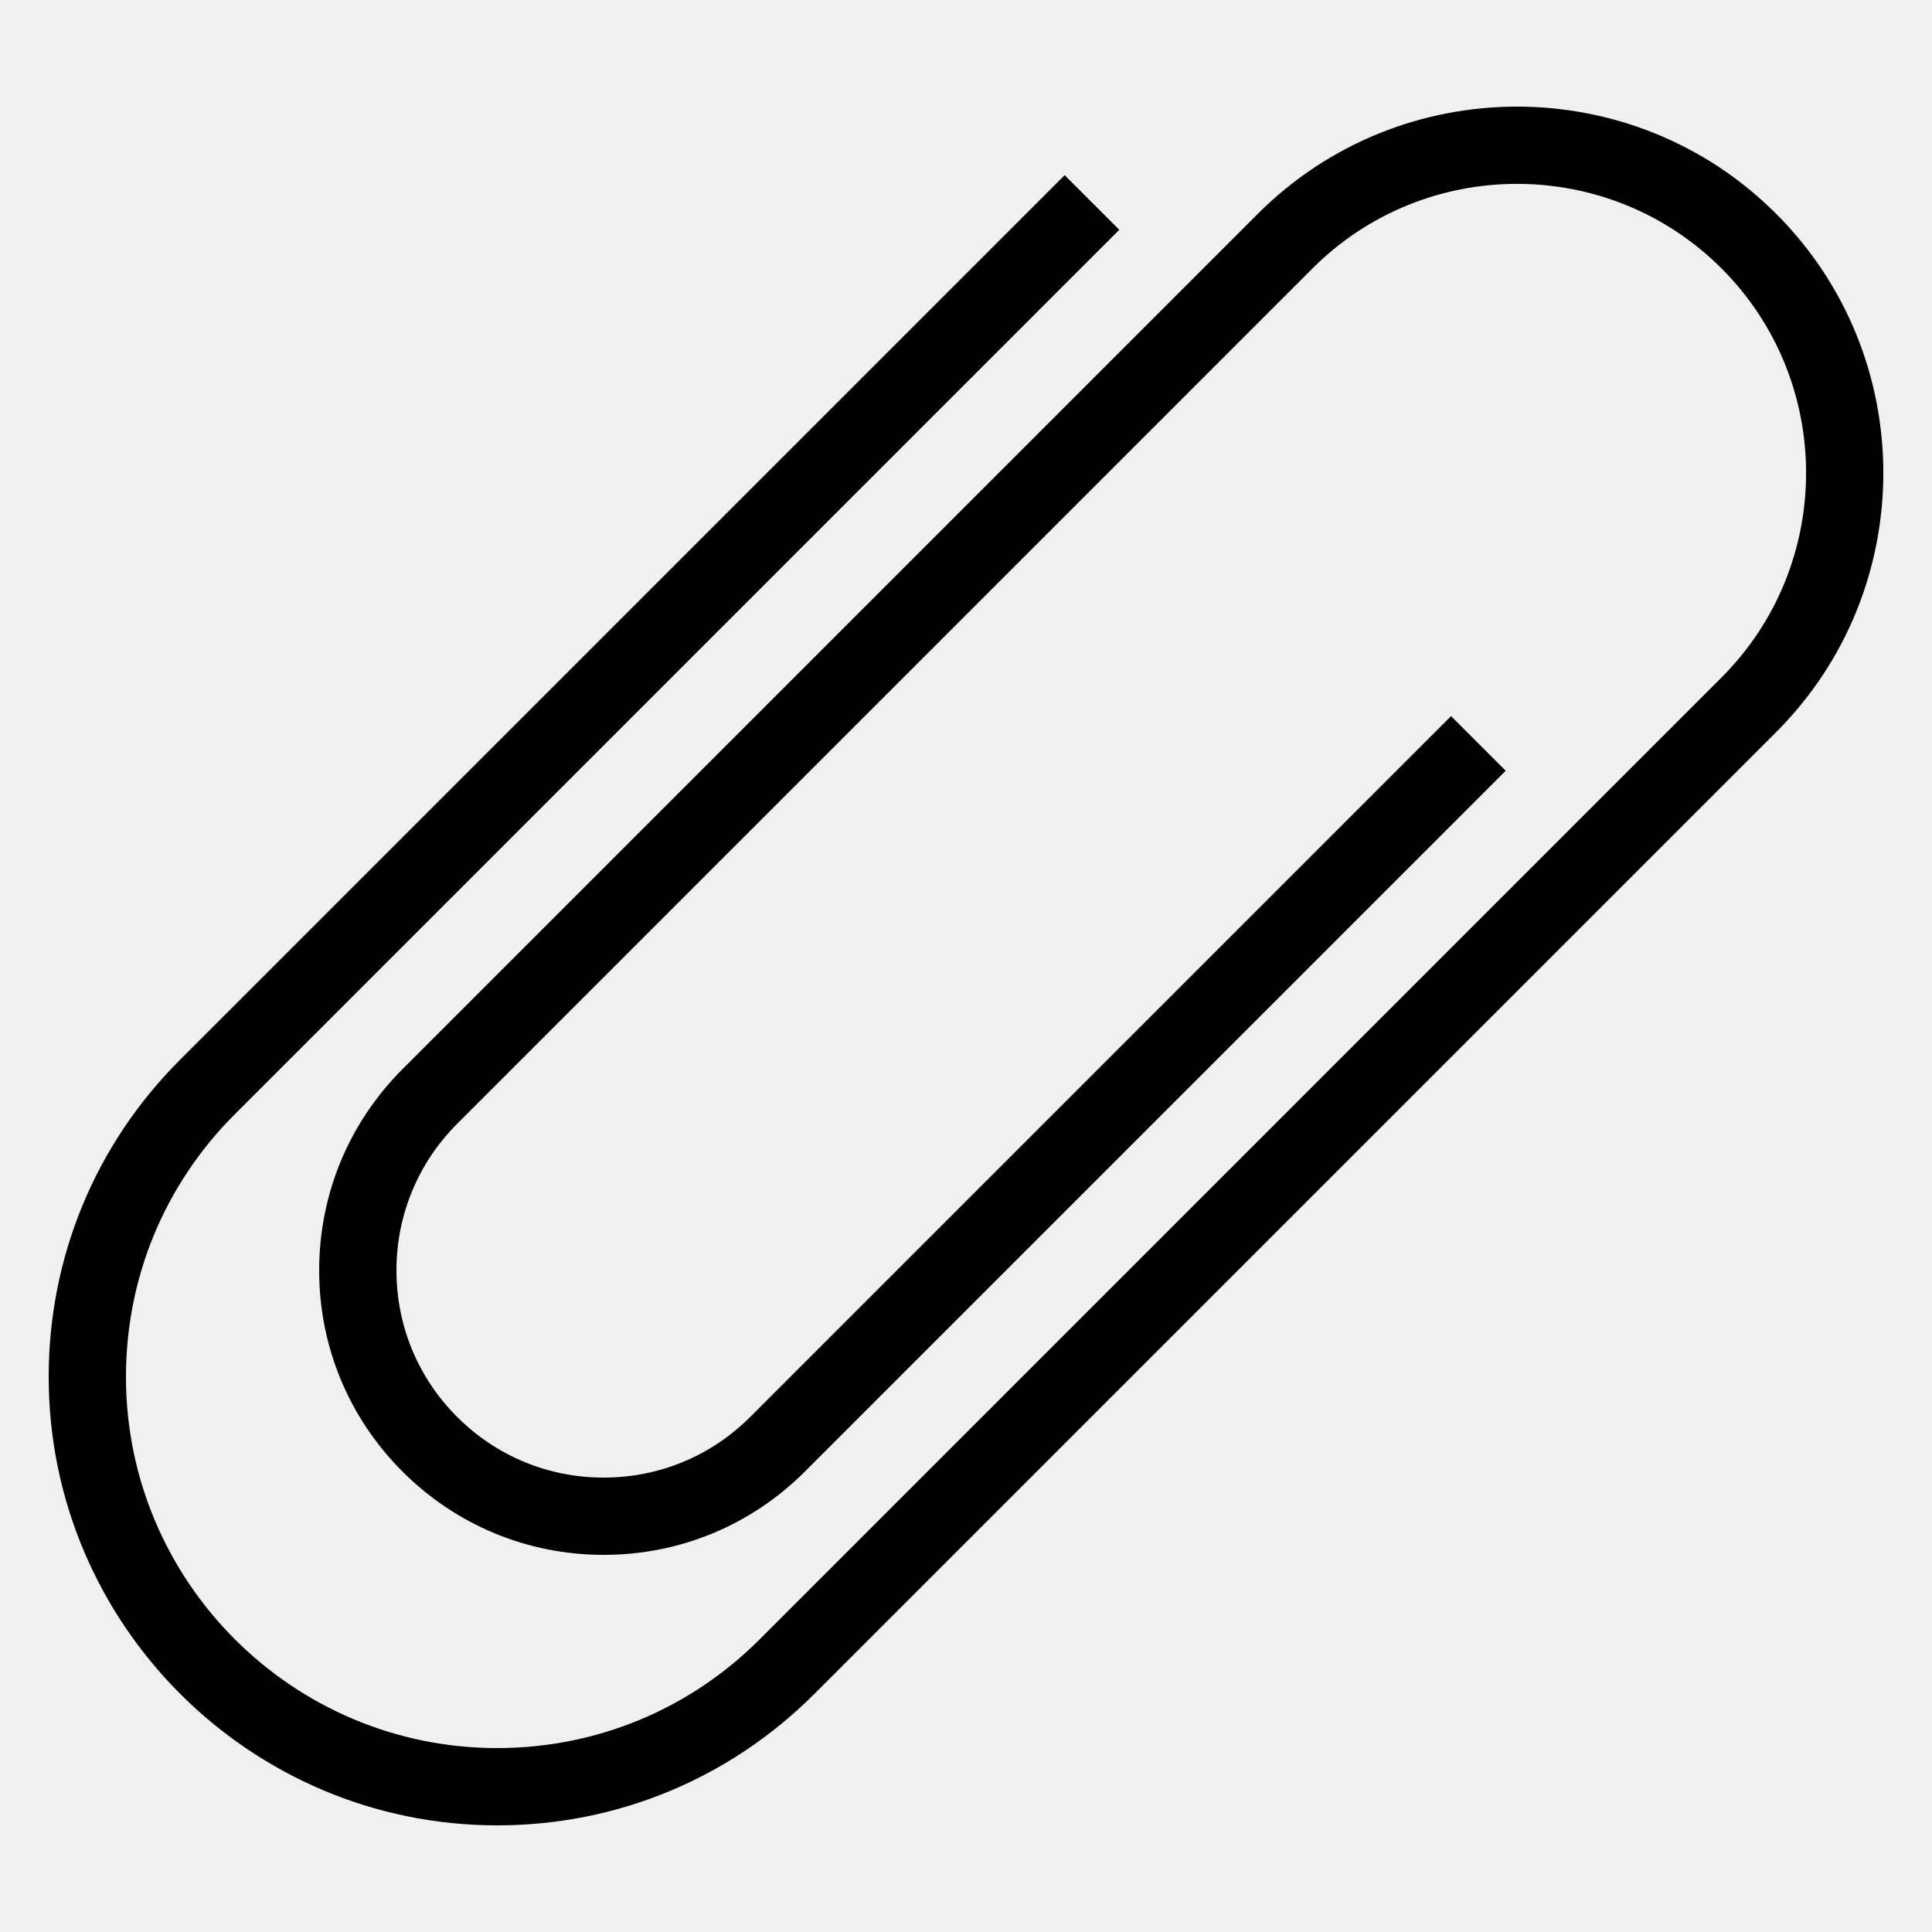
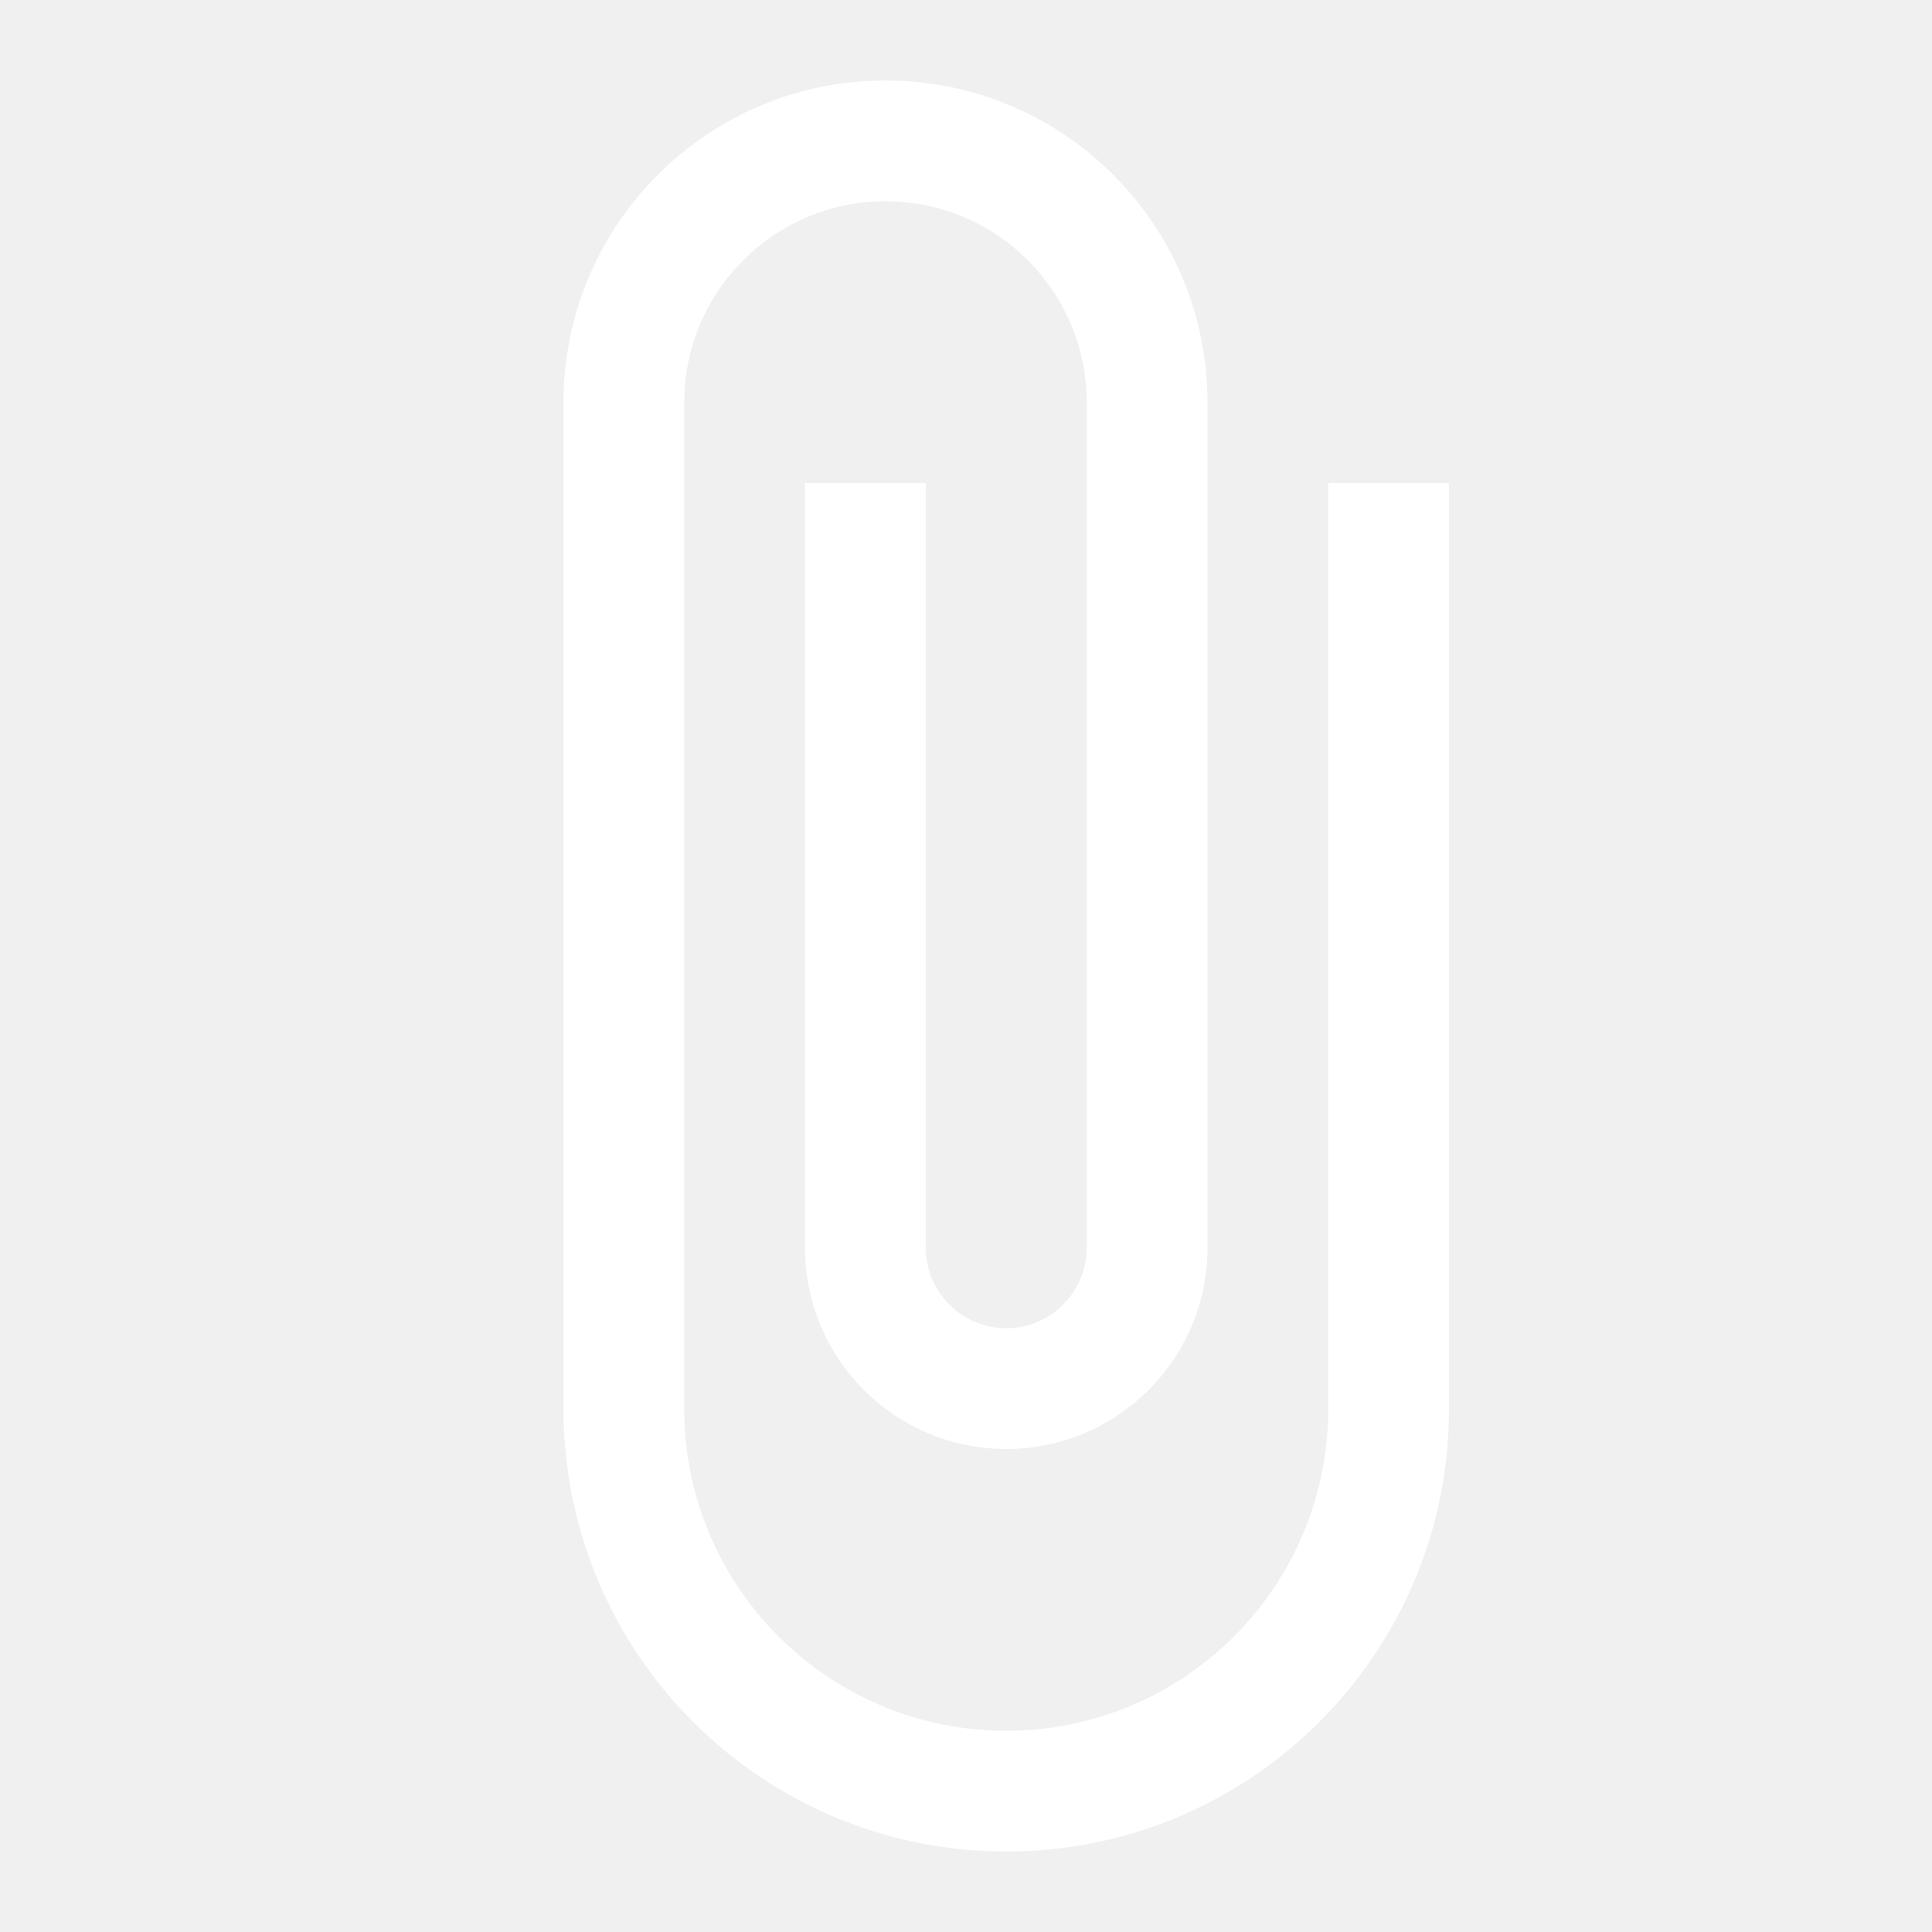
- <svg xmlns="http://www.w3.org/2000/svg" id="Layer_1" style="enable-background:new 0 0 50 50;" version="1.1" viewBox="0 0 50 50" xml:space="preserve">
-   <g id="Layer_1_1_">
-     <path d="M12.866,47.24c3.1,0,6.015-1.207,8.207-3.399l24.894-24.894c3.698-3.698,3.698-9.716,0-13.414   c-3.697-3.698-9.717-3.698-13.414,0L10.418,27.668c-1.391,1.391-2.157,3.241-2.158,5.208s0.765,3.816,2.156,5.207   s3.24,2.157,5.208,2.157c1.967,0,3.816-0.766,5.207-2.157l18.136-18.136l-1.414-1.414L19.417,36.669   c-1.013,1.013-2.36,1.571-3.795,1.571c-1.433,0-2.779-0.558-3.792-1.571s-1.57-2.36-1.57-3.792c0.001-1.434,0.56-2.781,1.572-3.795   L33.967,6.947c2.918-2.918,7.668-2.918,10.586,0s2.918,7.667,0,10.586L19.659,42.427c-1.814,1.814-4.228,2.813-6.793,2.813   c-5.297,0-9.606-4.31-9.606-9.606c0-2.566,0.999-4.979,2.813-6.793L28.967,5.947l-1.414-1.414L4.659,27.427   c-2.192,2.191-3.399,5.106-3.399,8.207C1.26,42.033,6.467,47.24,12.866,47.24z" />
-   </g>
+ <svg xmlns="http://www.w3.org/2000/svg" viewBox="0 0 24 24" fill="white" width="18px" height="18px">
+   <path d="M0 0h24v24H0z" fill="none" />
+   <path d="M16.5 6v11.5c0 2.21-1.79 4-4 4s-4-1.79-4-4V5c0-1.38 1.12-2.5 2.5-2.5s2.5 1.12 2.5 2.5v10.5c0 .55-.45 1-1 1s-1-.45-1-1V6H10v9.5c0 1.38 1.12 2.5 2.5 2.5s2.5-1.12 2.5-2.5V5c0-2.21-1.79-4-4-4S7 2.79 7 5v12.5c0 3.04 2.46 5.5 5.5 5.5s5.5-2.46 5.5-5.5V6h-1.5z" />
</svg>
